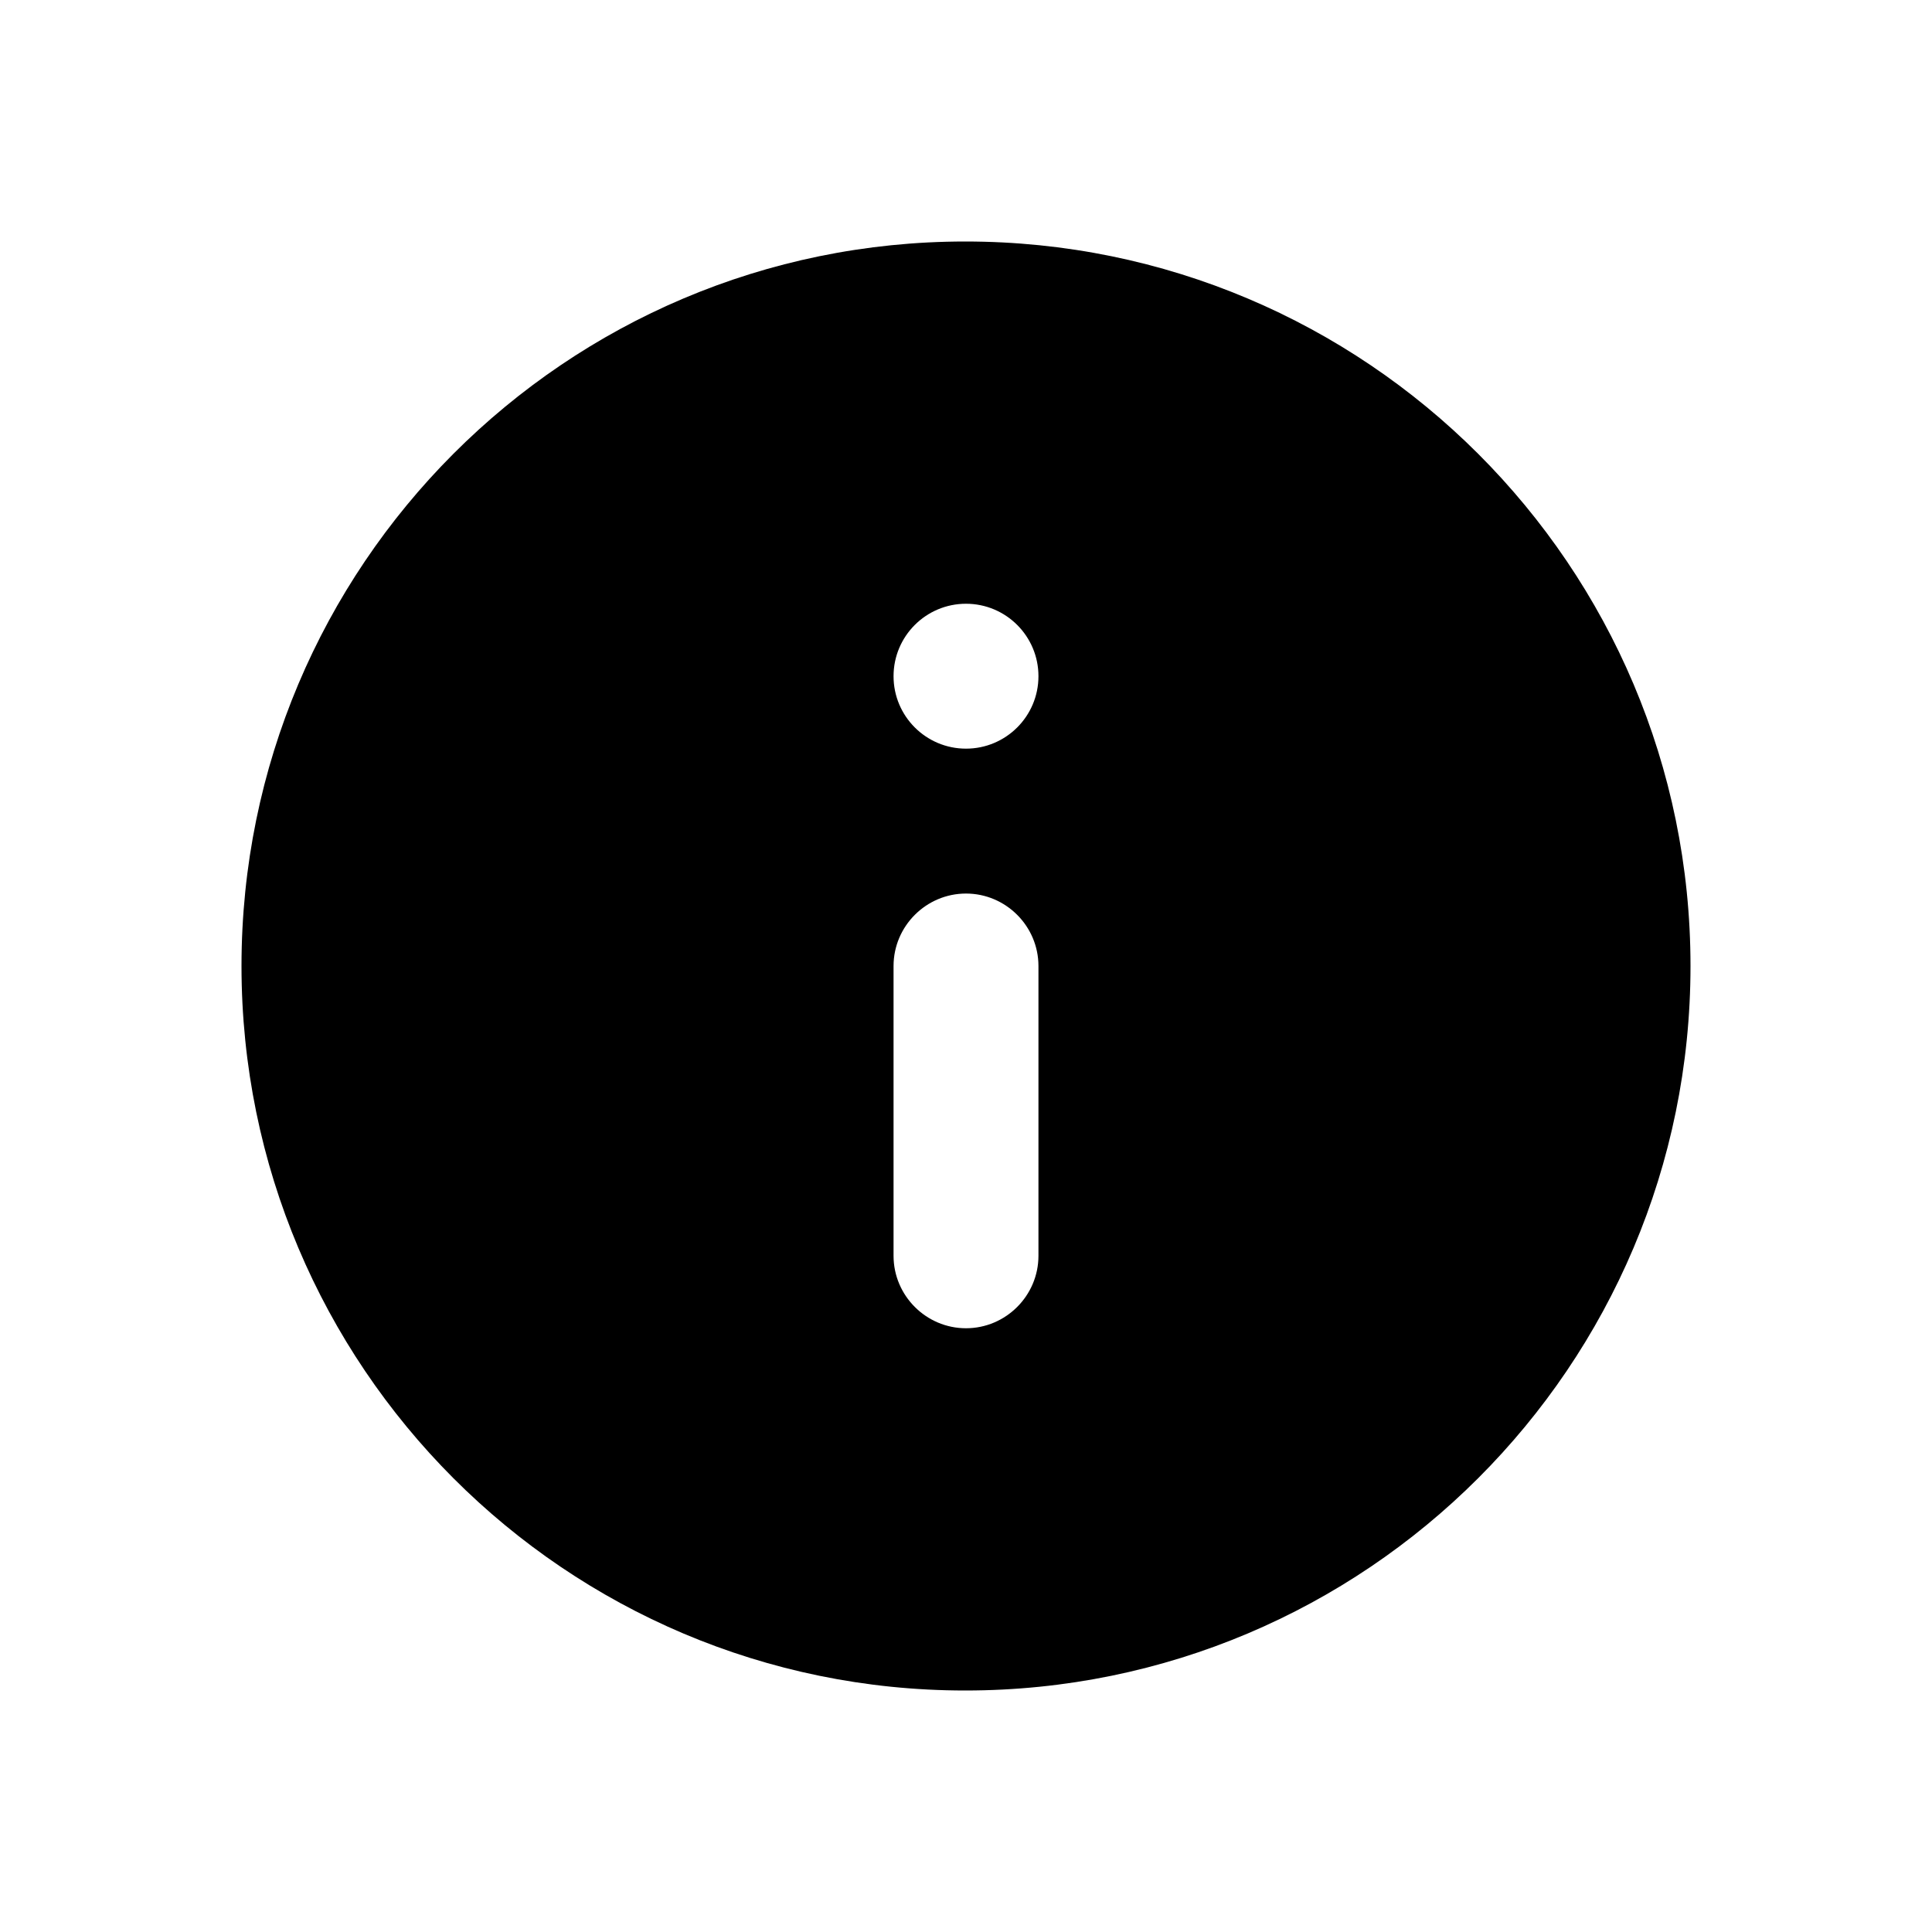
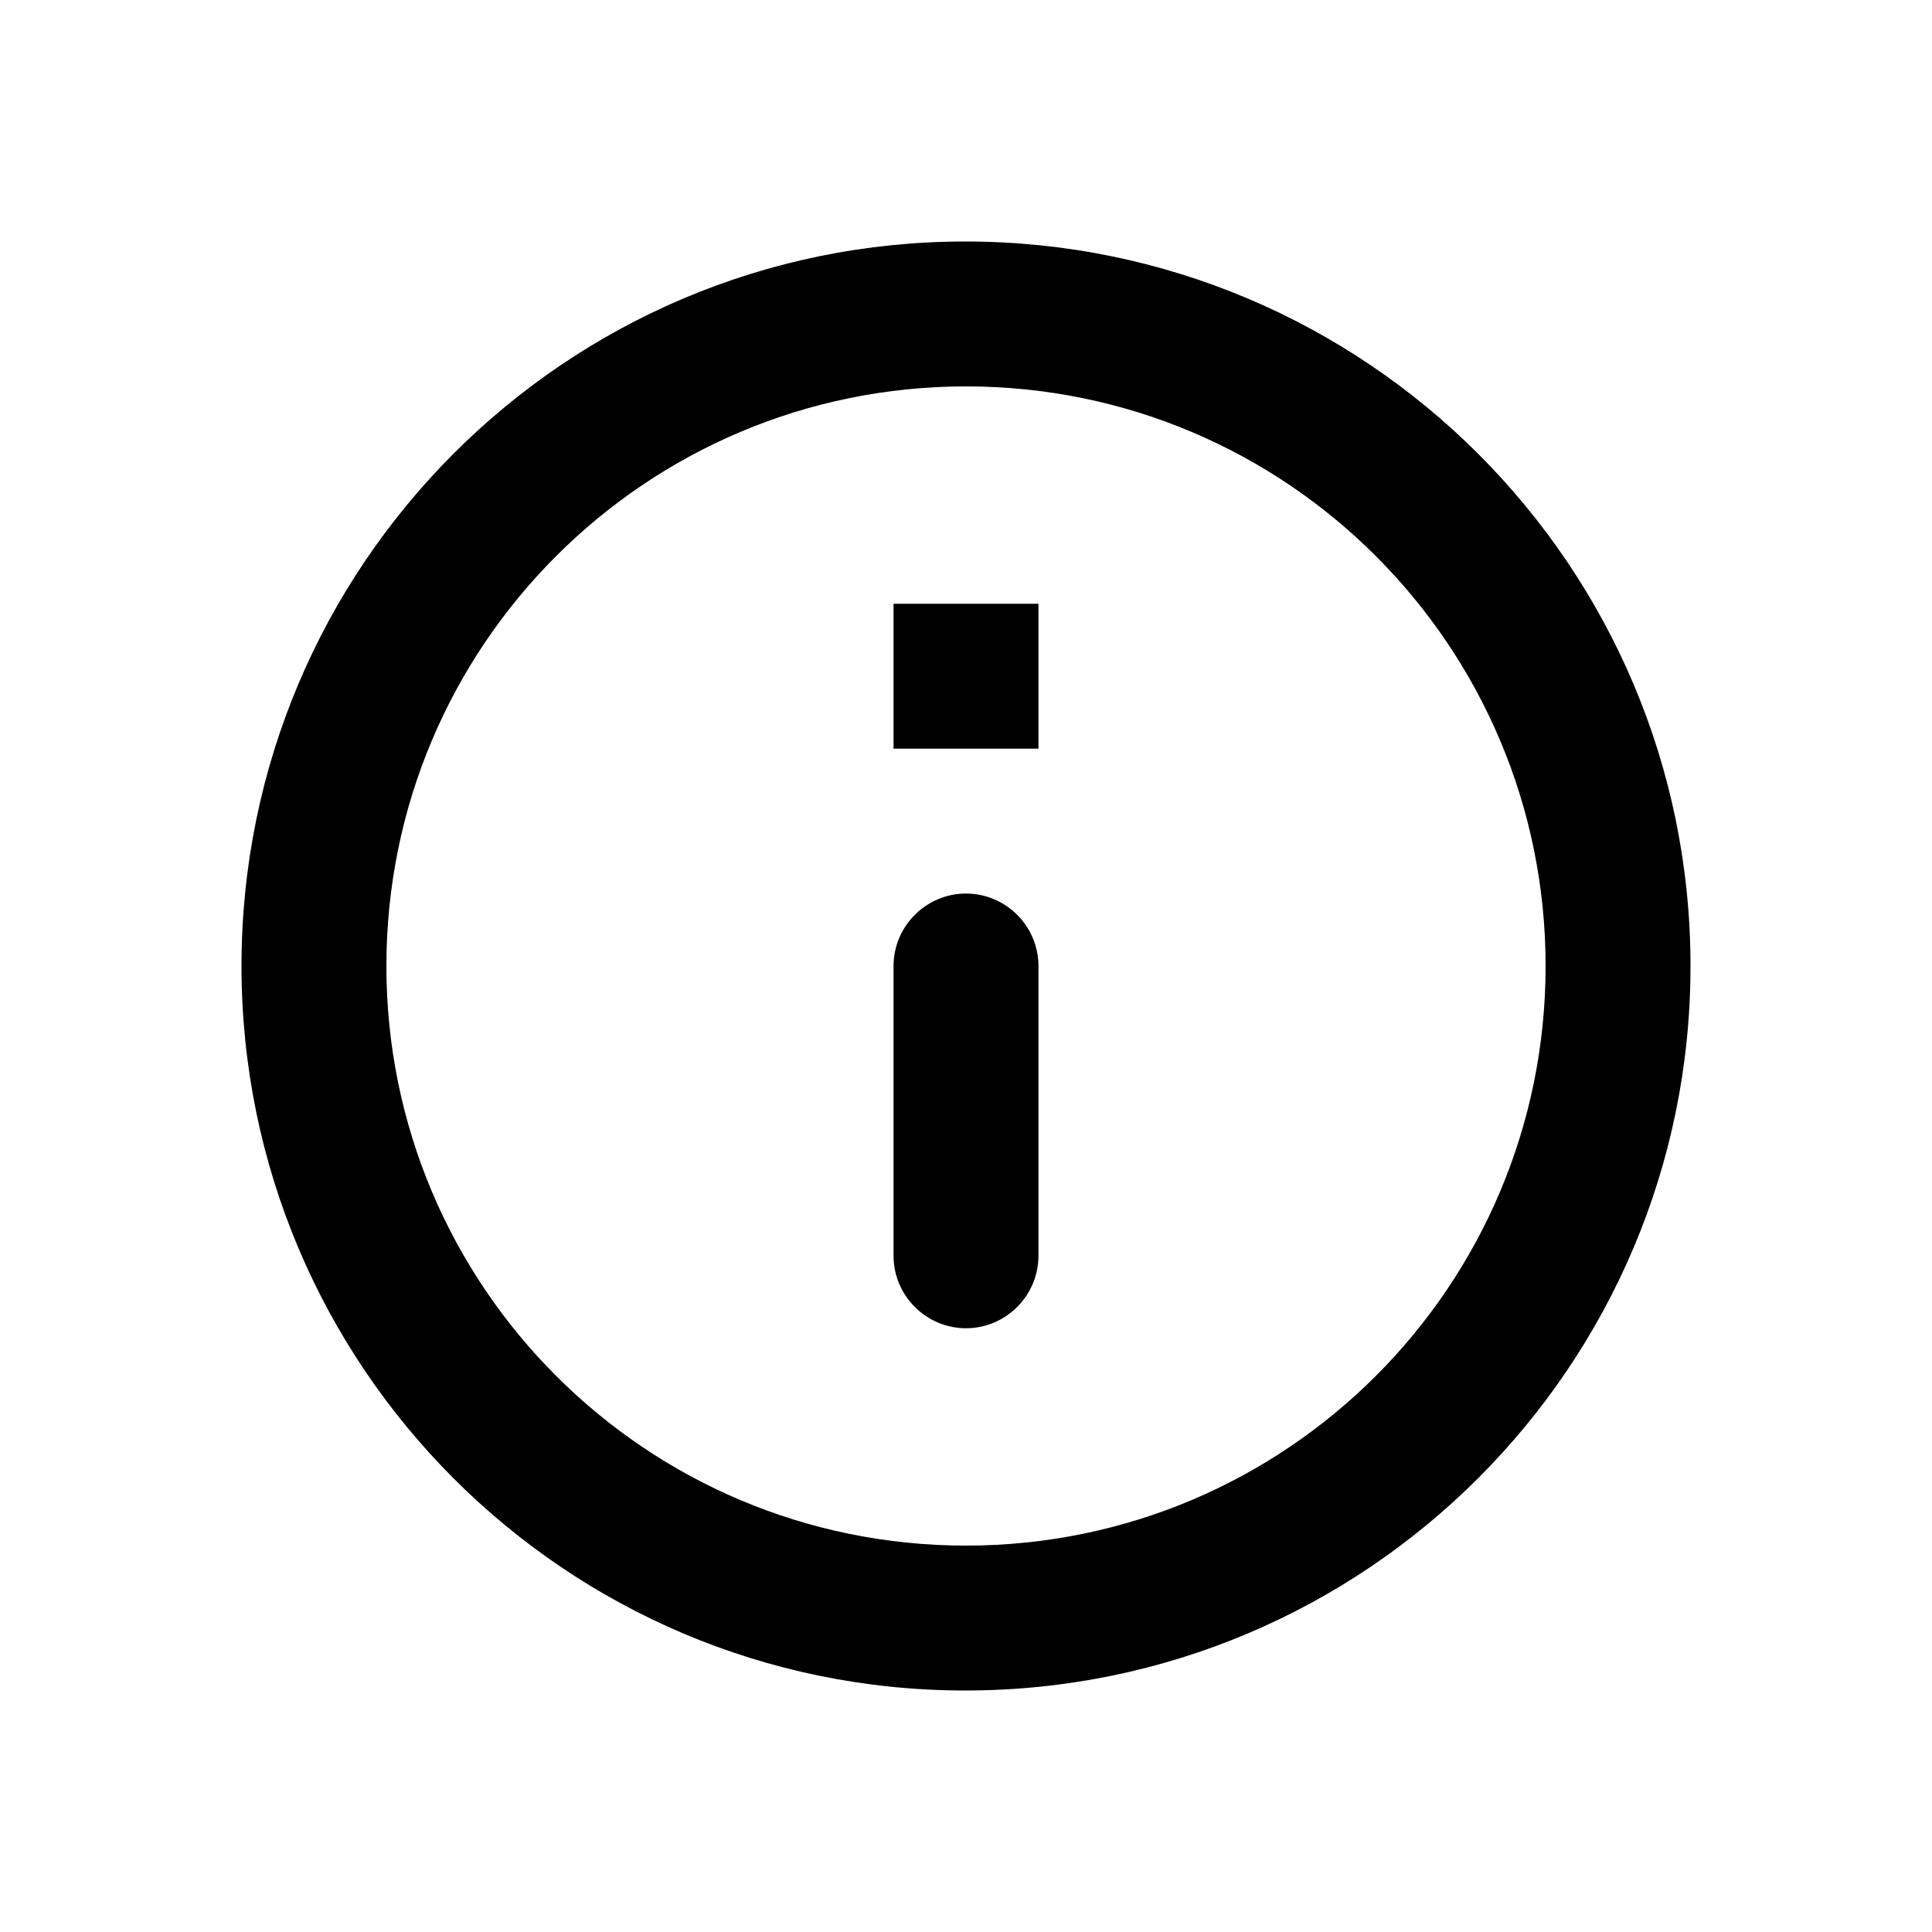
<svg xmlns="http://www.w3.org/2000/svg" width="24" height="24" viewBox="0 0 24 24">
-   <path fill-rule="evenodd" clip-rule="evenodd" d="M11.991 21C7.023 21 3 16.968 3 12C3 7.032 7.023 3 11.991 3C16.968 3 21 7.032 21 12C21 16.968 16.968 21 11.991 21ZM12.9 8.4C12.9 8.897 12.497 9.3 12 9.3C11.503 9.3 11.1 8.897 11.1 8.4C11.1 7.903 11.503 7.5 12 7.5C12.497 7.5 12.9 7.903 12.9 8.4ZM12 16.5C12.495 16.5 12.9 16.095 12.9 15.6V12C12.9 11.505 12.495 11.1 12 11.1C11.505 11.1 11.1 11.505 11.1 12V15.6C11.1 16.095 11.505 16.5 12 16.5Z" />
+   <path fill-rule="evenodd" clip-rule="evenodd" d="M3 12C3 16.968 7.023 21 11.991 21C16.968 21 21 16.968 21 12C21 7.032 16.968 3 11.991 3C7.023 3 3 7.032 3 12ZM12.9 15.6C12.9 16.095 12.495 16.5 12 16.5C11.505 16.5 11.1 16.095 11.1 15.6V12C11.1 11.505 11.505 11.1 12 11.1C12.495 11.1 12.9 11.505 12.9 12V15.6ZM12 4.8C8.022 4.8 4.8 8.022 4.8 12C4.8 15.978 8.022 19.2 12 19.2C15.978 19.2 19.2 15.978 19.2 12C19.2 8.022 15.978 4.8 12 4.8ZM11.1 9.3V7.5H12.9V9.3H11.1Z" />
</svg>
